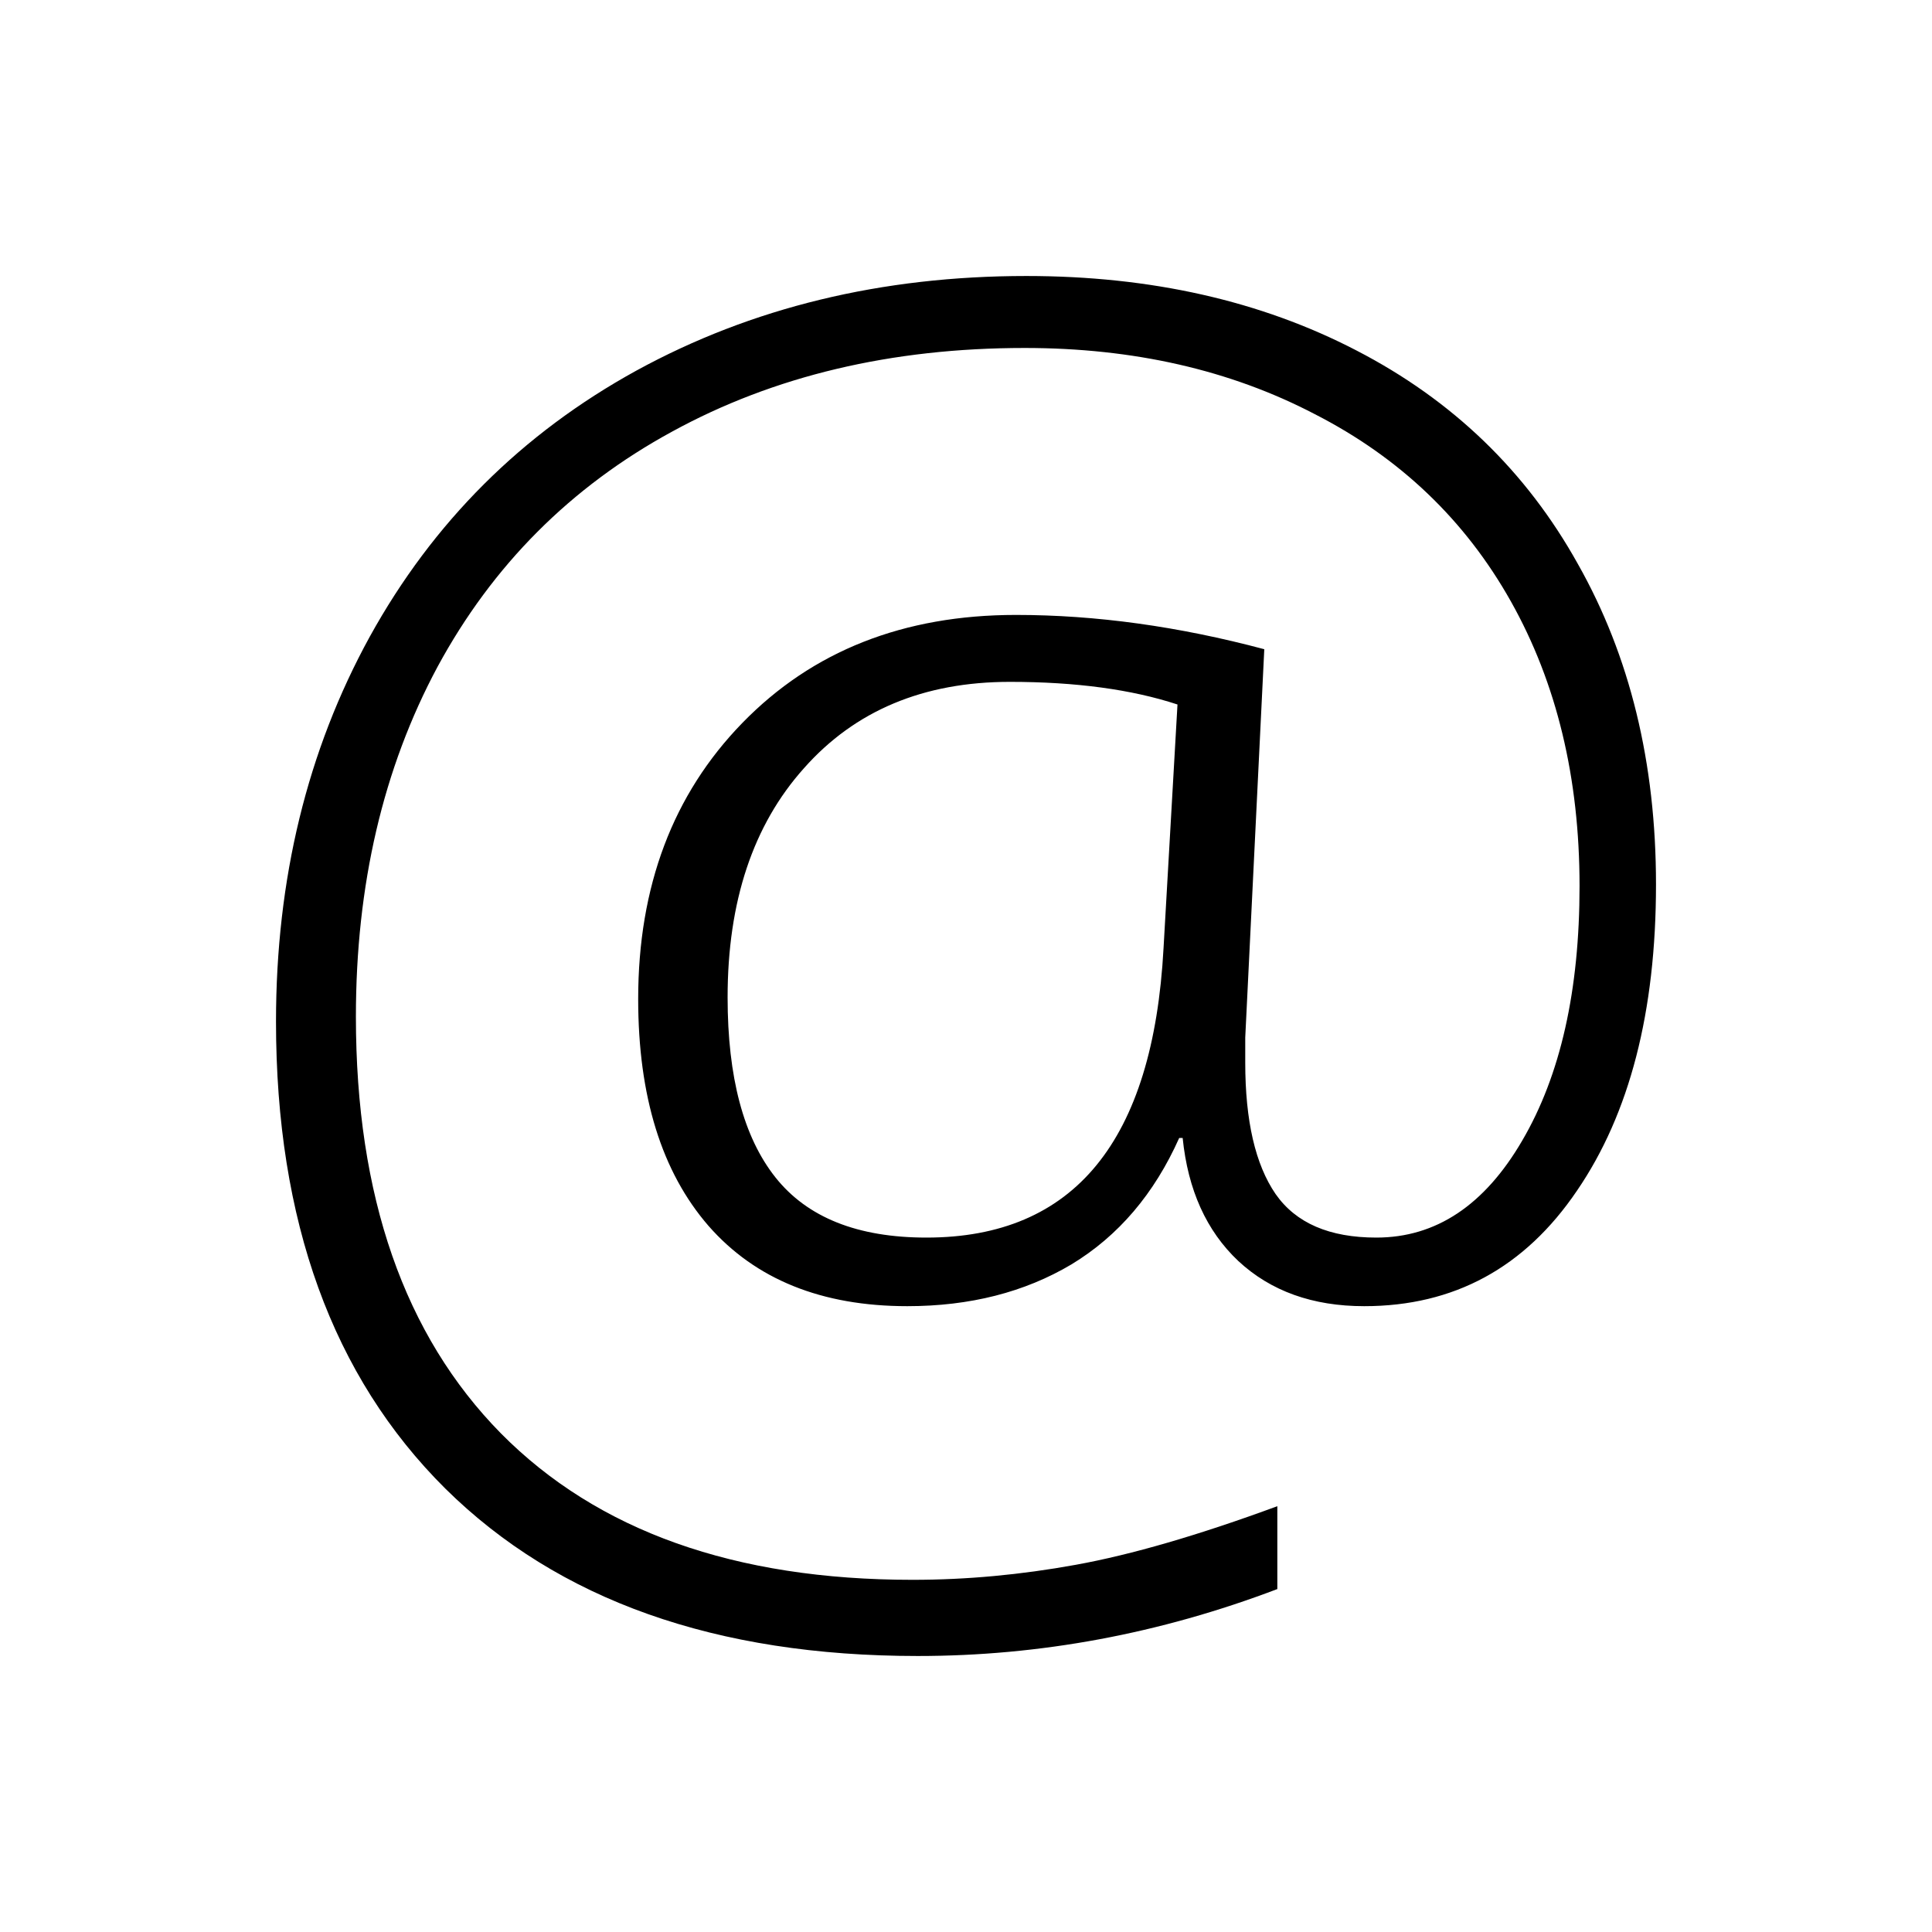
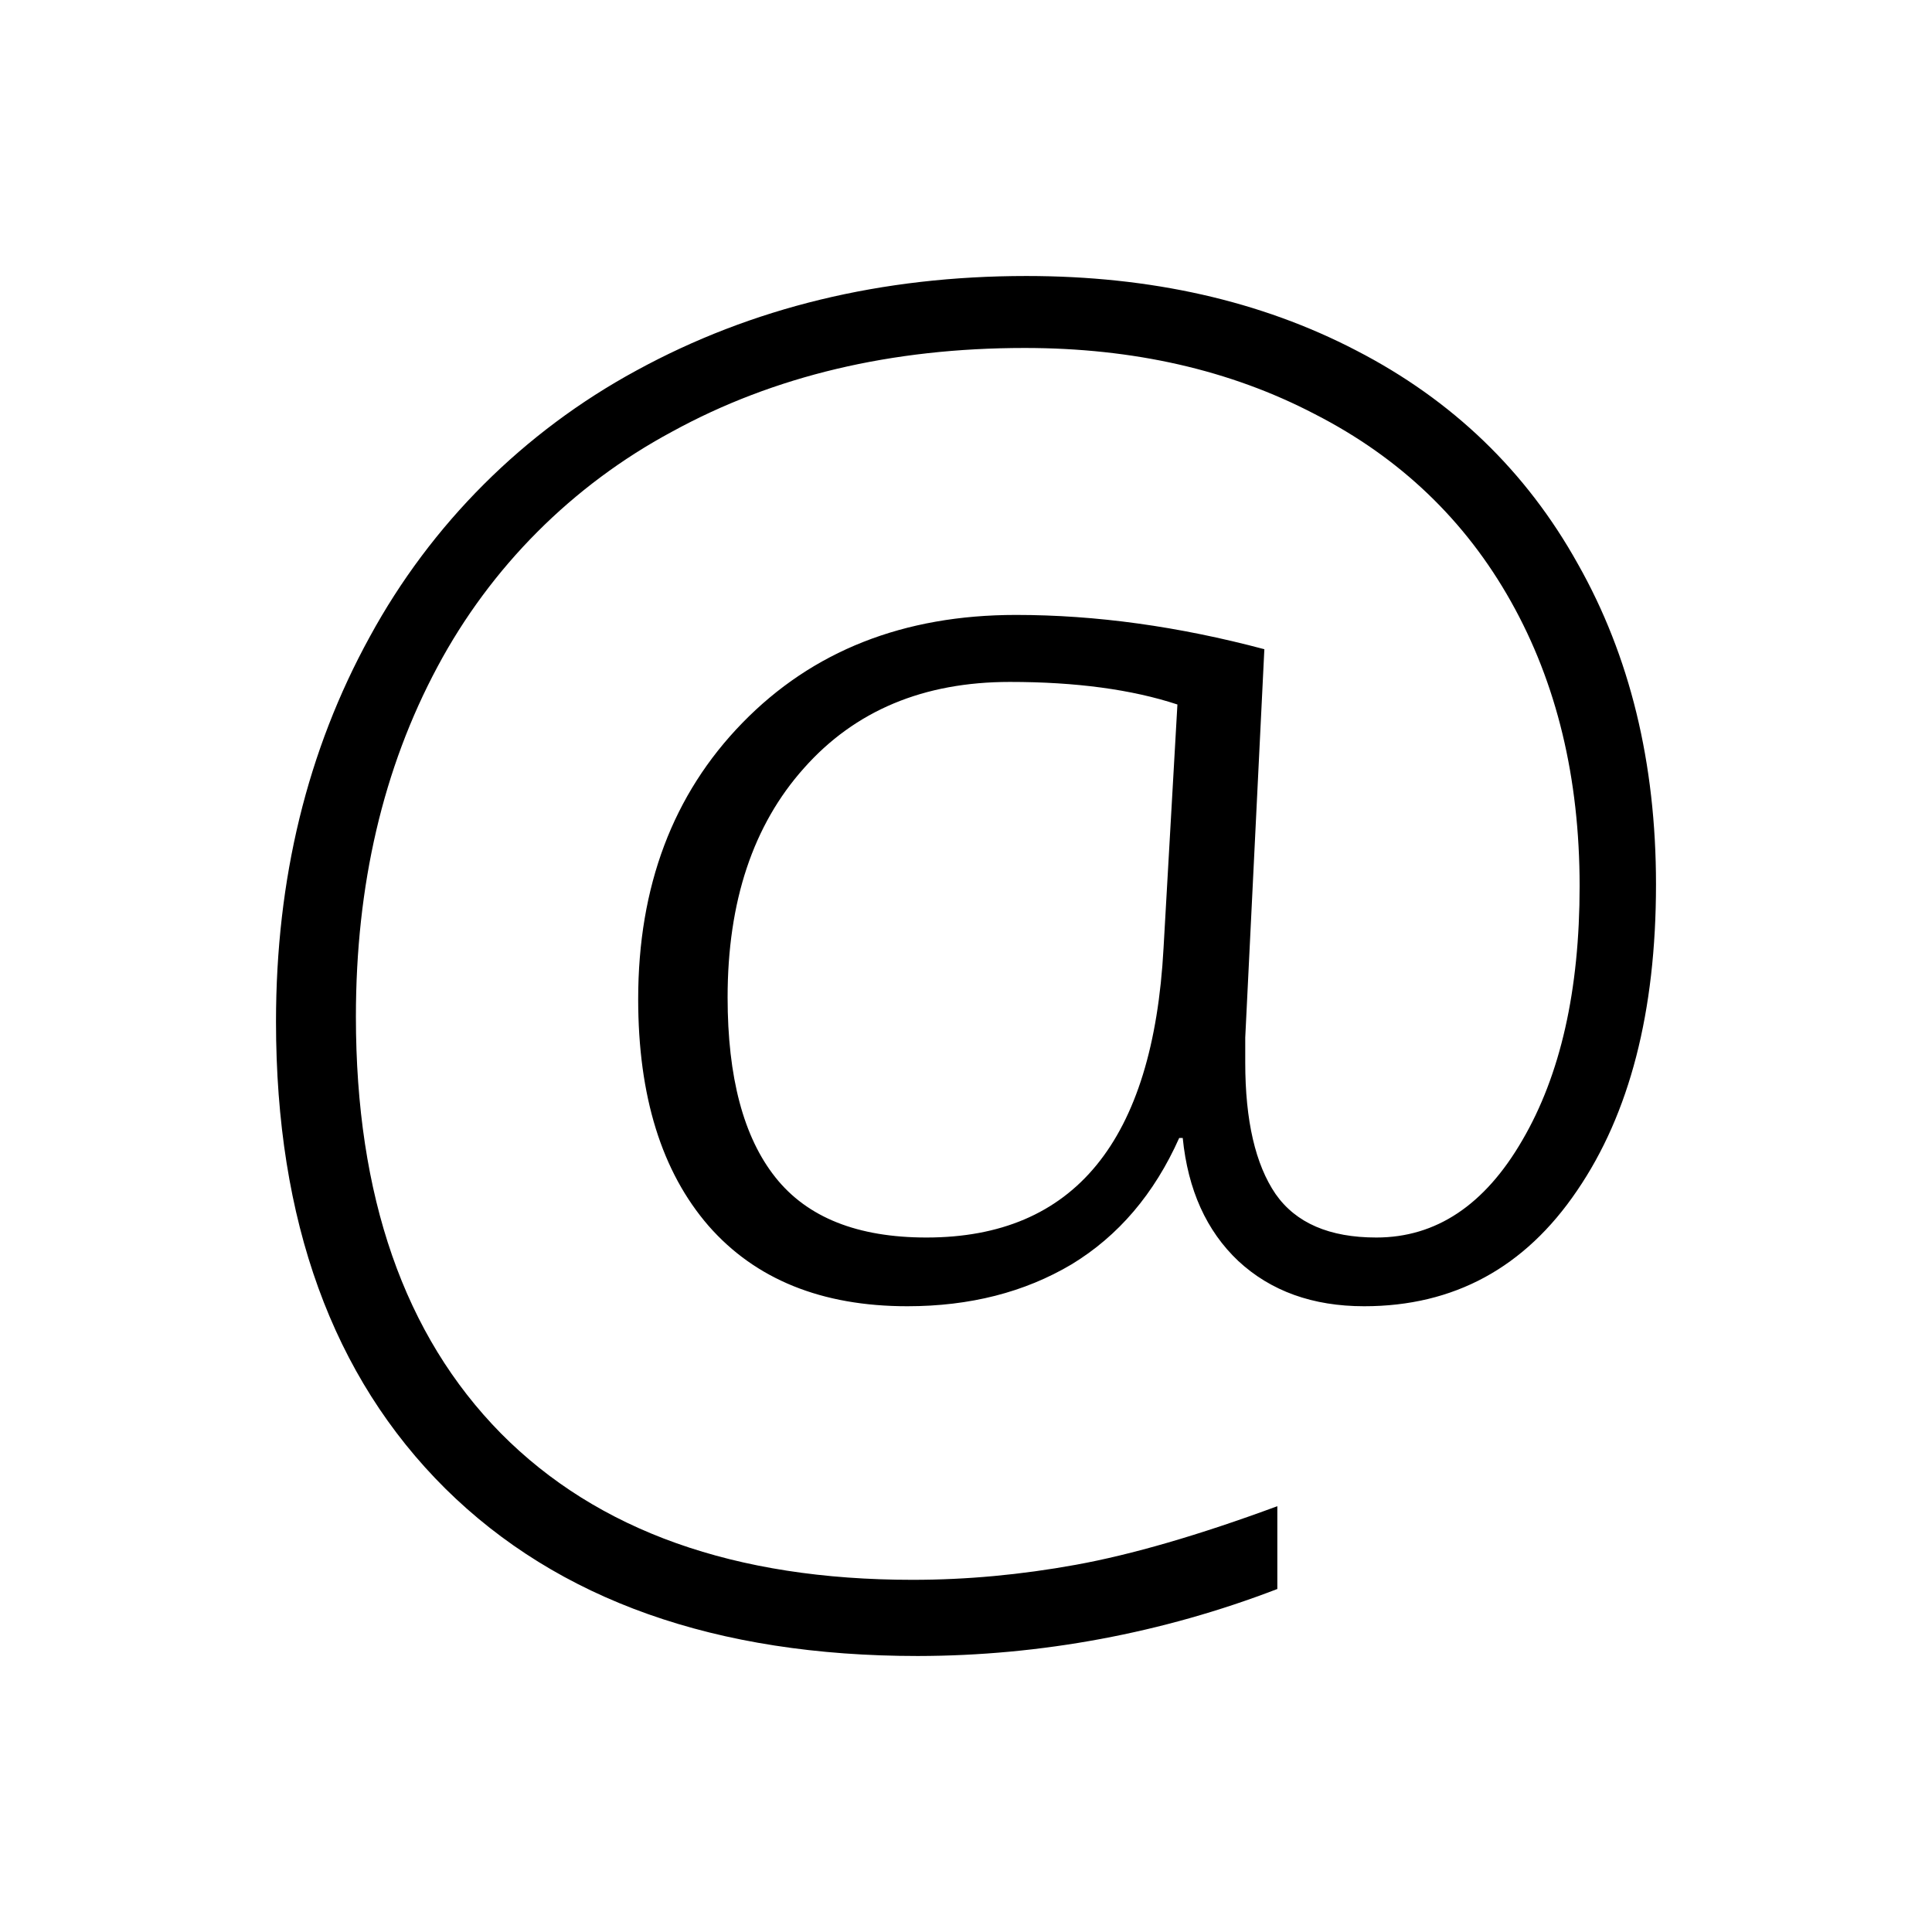
- <svg xmlns="http://www.w3.org/2000/svg" width="28" height="28" viewBox="0 0 28 28" fill="none">
-   <path d="M24 12.818C24 14.661 23.618 16.141 22.855 17.256C22.099 18.372 21.072 18.93 19.771 18.93C19.024 18.93 18.416 18.712 17.946 18.275C17.484 17.839 17.216 17.244 17.14 16.492H17.09C16.729 17.301 16.209 17.912 15.529 18.324C14.85 18.728 14.057 18.93 13.15 18.93C11.909 18.93 10.948 18.542 10.268 17.766C9.588 16.982 9.249 15.886 9.249 14.479C9.249 12.846 9.752 11.512 10.759 10.477C11.774 9.434 13.096 8.912 14.724 8.912C15.882 8.912 17.082 9.078 18.323 9.409L18.047 15.037V15.401C18.047 16.242 18.193 16.877 18.487 17.305C18.781 17.726 19.267 17.936 19.947 17.936C20.811 17.936 21.516 17.467 22.062 16.529C22.616 15.583 22.892 14.354 22.892 12.842C22.892 11.273 22.561 9.899 21.898 8.718C21.235 7.537 20.287 6.632 19.053 6.001C17.828 5.362 16.427 5.043 14.85 5.043C12.92 5.043 11.216 5.447 9.739 6.256C8.271 7.056 7.138 8.192 6.341 9.664C5.552 11.136 5.158 12.826 5.158 14.734C5.158 17.337 5.859 19.351 7.26 20.774C8.661 22.189 10.65 22.896 13.226 22.896C14.006 22.896 14.795 22.823 15.592 22.678C16.398 22.532 17.371 22.249 18.512 21.829V23.03C16.809 23.677 15.072 24 13.301 24C10.373 24 8.091 23.191 6.454 21.574C4.818 19.949 4 17.693 4 14.806C4 12.737 4.453 10.877 5.359 9.227C6.274 7.57 7.562 6.284 9.223 5.371C10.893 4.457 12.777 4 14.875 4C16.679 4 18.273 4.36 19.658 5.079C21.051 5.799 22.12 6.83 22.867 8.172C23.622 9.506 24 11.055 24 12.818ZM10.545 14.455C10.545 15.611 10.776 16.48 11.237 17.062C11.699 17.645 12.429 17.936 13.427 17.936C15.567 17.936 16.712 16.537 16.863 13.739L17.065 10.21C16.402 9.992 15.592 9.882 14.636 9.882C13.385 9.882 12.391 10.299 11.653 11.132C10.914 11.956 10.545 13.064 10.545 14.455Z" fill="black" />
+ <svg xmlns="http://www.w3.org/2000/svg" width="28" height="28" fill="none">
+   <path fill="#000" d="M14.875 4c1.804 0 3.398.36 4.782 1.08 1.393.719 2.463 1.75 3.21 3.092C23.622 9.506 24 11.055 24 12.817c0 1.844-.382 3.324-1.145 4.44-.756 1.115-1.784 1.674-3.085 1.674-.746 0-1.354-.22-1.824-.656-.461-.436-.73-1.03-.805-1.783h-.051c-.361.809-.881 1.42-1.56 1.832-.68.404-1.473.607-2.38.607-1.241 0-2.202-.39-2.881-1.165-.68-.785-1.02-1.88-1.02-3.286 0-1.634.503-2.969 1.51-4.003 1.015-1.043 2.337-1.565 3.965-1.565 1.158 0 2.357.166 3.6.497l-.277 5.628v.363c0 .841.147 1.476.44 1.905.294.42.78.63 1.46.63.864 0 1.57-.469 2.114-1.407.554-.946.832-2.174.832-3.686 0-1.569-.332-2.944-.995-4.124-.662-1.18-1.61-2.086-2.844-2.717-1.225-.639-2.627-.958-4.204-.958-1.93 0-3.634.404-5.11 1.213a8.313 8.313 0 0 0-3.4 3.408c-.788 1.472-1.182 3.161-1.182 5.07 0 2.603.7 4.616 2.102 6.04 1.401 1.414 3.39 2.122 5.966 2.122.78 0 1.569-.073 2.366-.218.805-.146 1.78-.428 2.92-.849v1.2a14.57 14.57 0 0 1-5.21.971c-2.929 0-5.212-.809-6.848-2.426C4.818 19.95 4 17.694 4 14.807c0-2.07.453-3.93 1.36-5.58A9.625 9.625 0 0 1 9.223 5.37C10.894 4.457 12.777 4 14.875 4Zm-.24 5.883c-1.25 0-2.244.416-2.983 1.249-.738.825-1.107 1.933-1.107 3.323 0 1.156.23 2.025.692 2.607.462.583 1.192.873 2.19.873 2.14 0 3.285-1.398 3.436-4.196l.201-3.529c-.662-.218-1.472-.327-2.428-.327Z" />
</svg>
